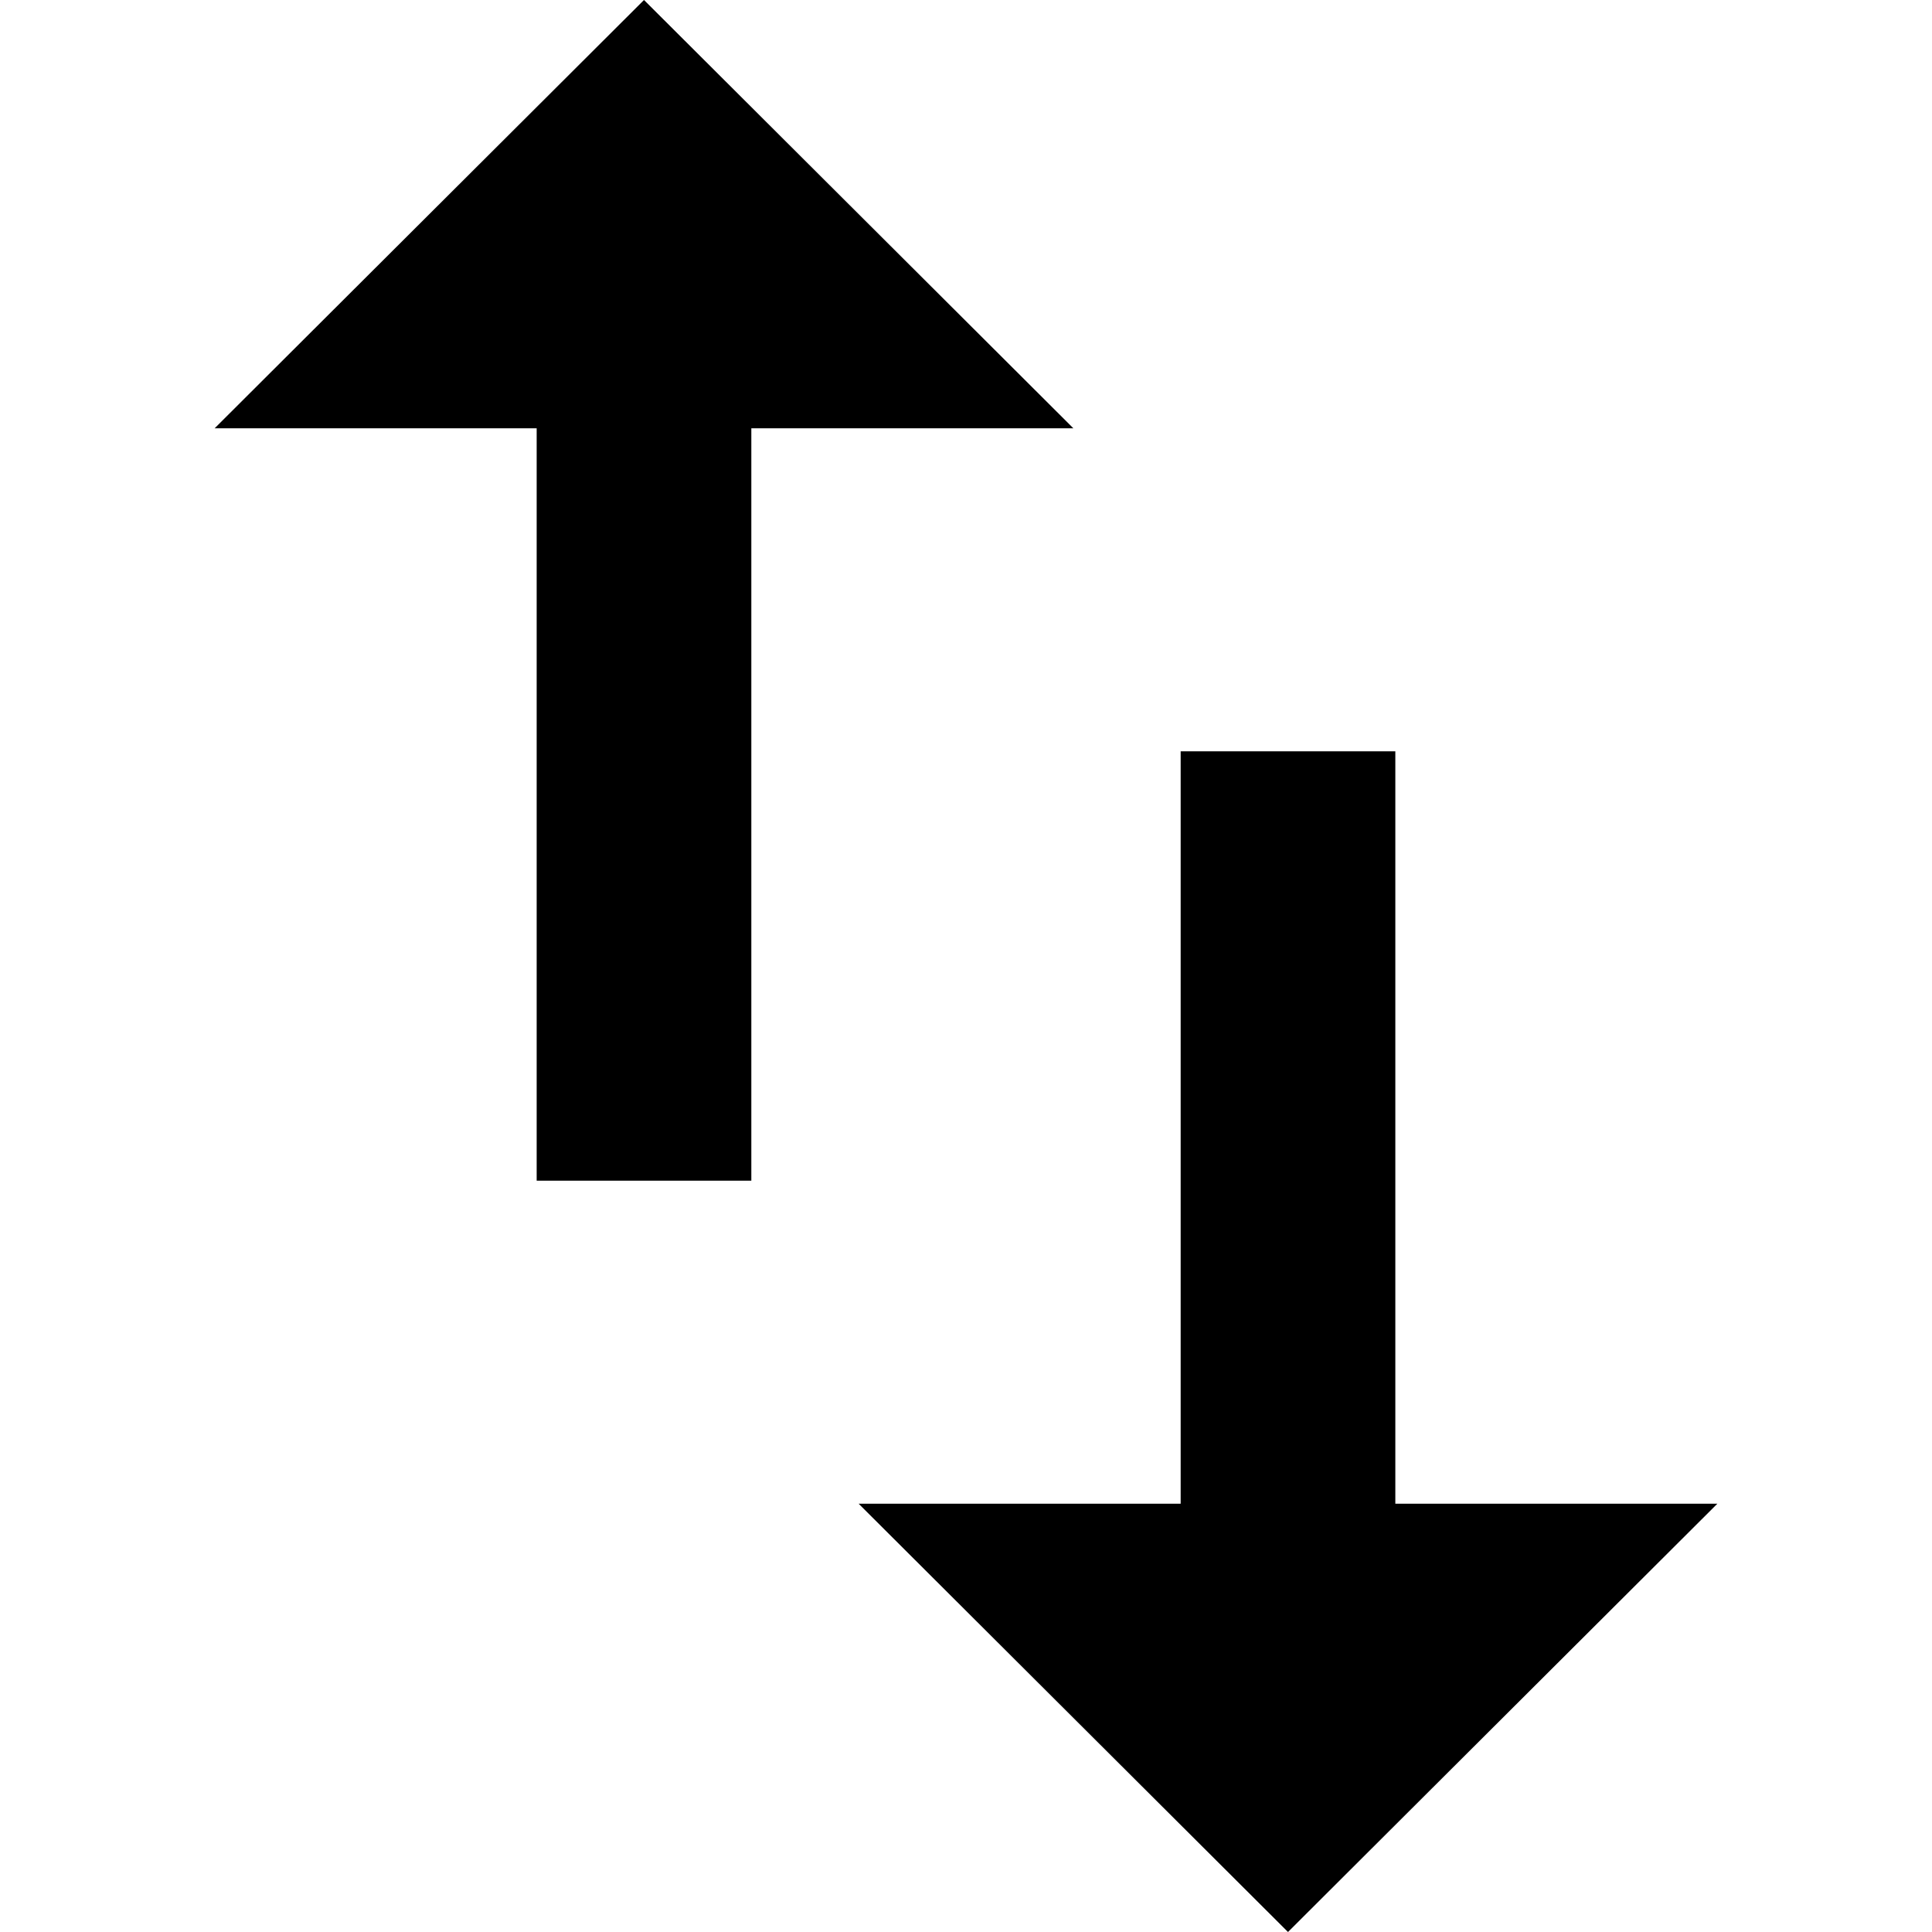
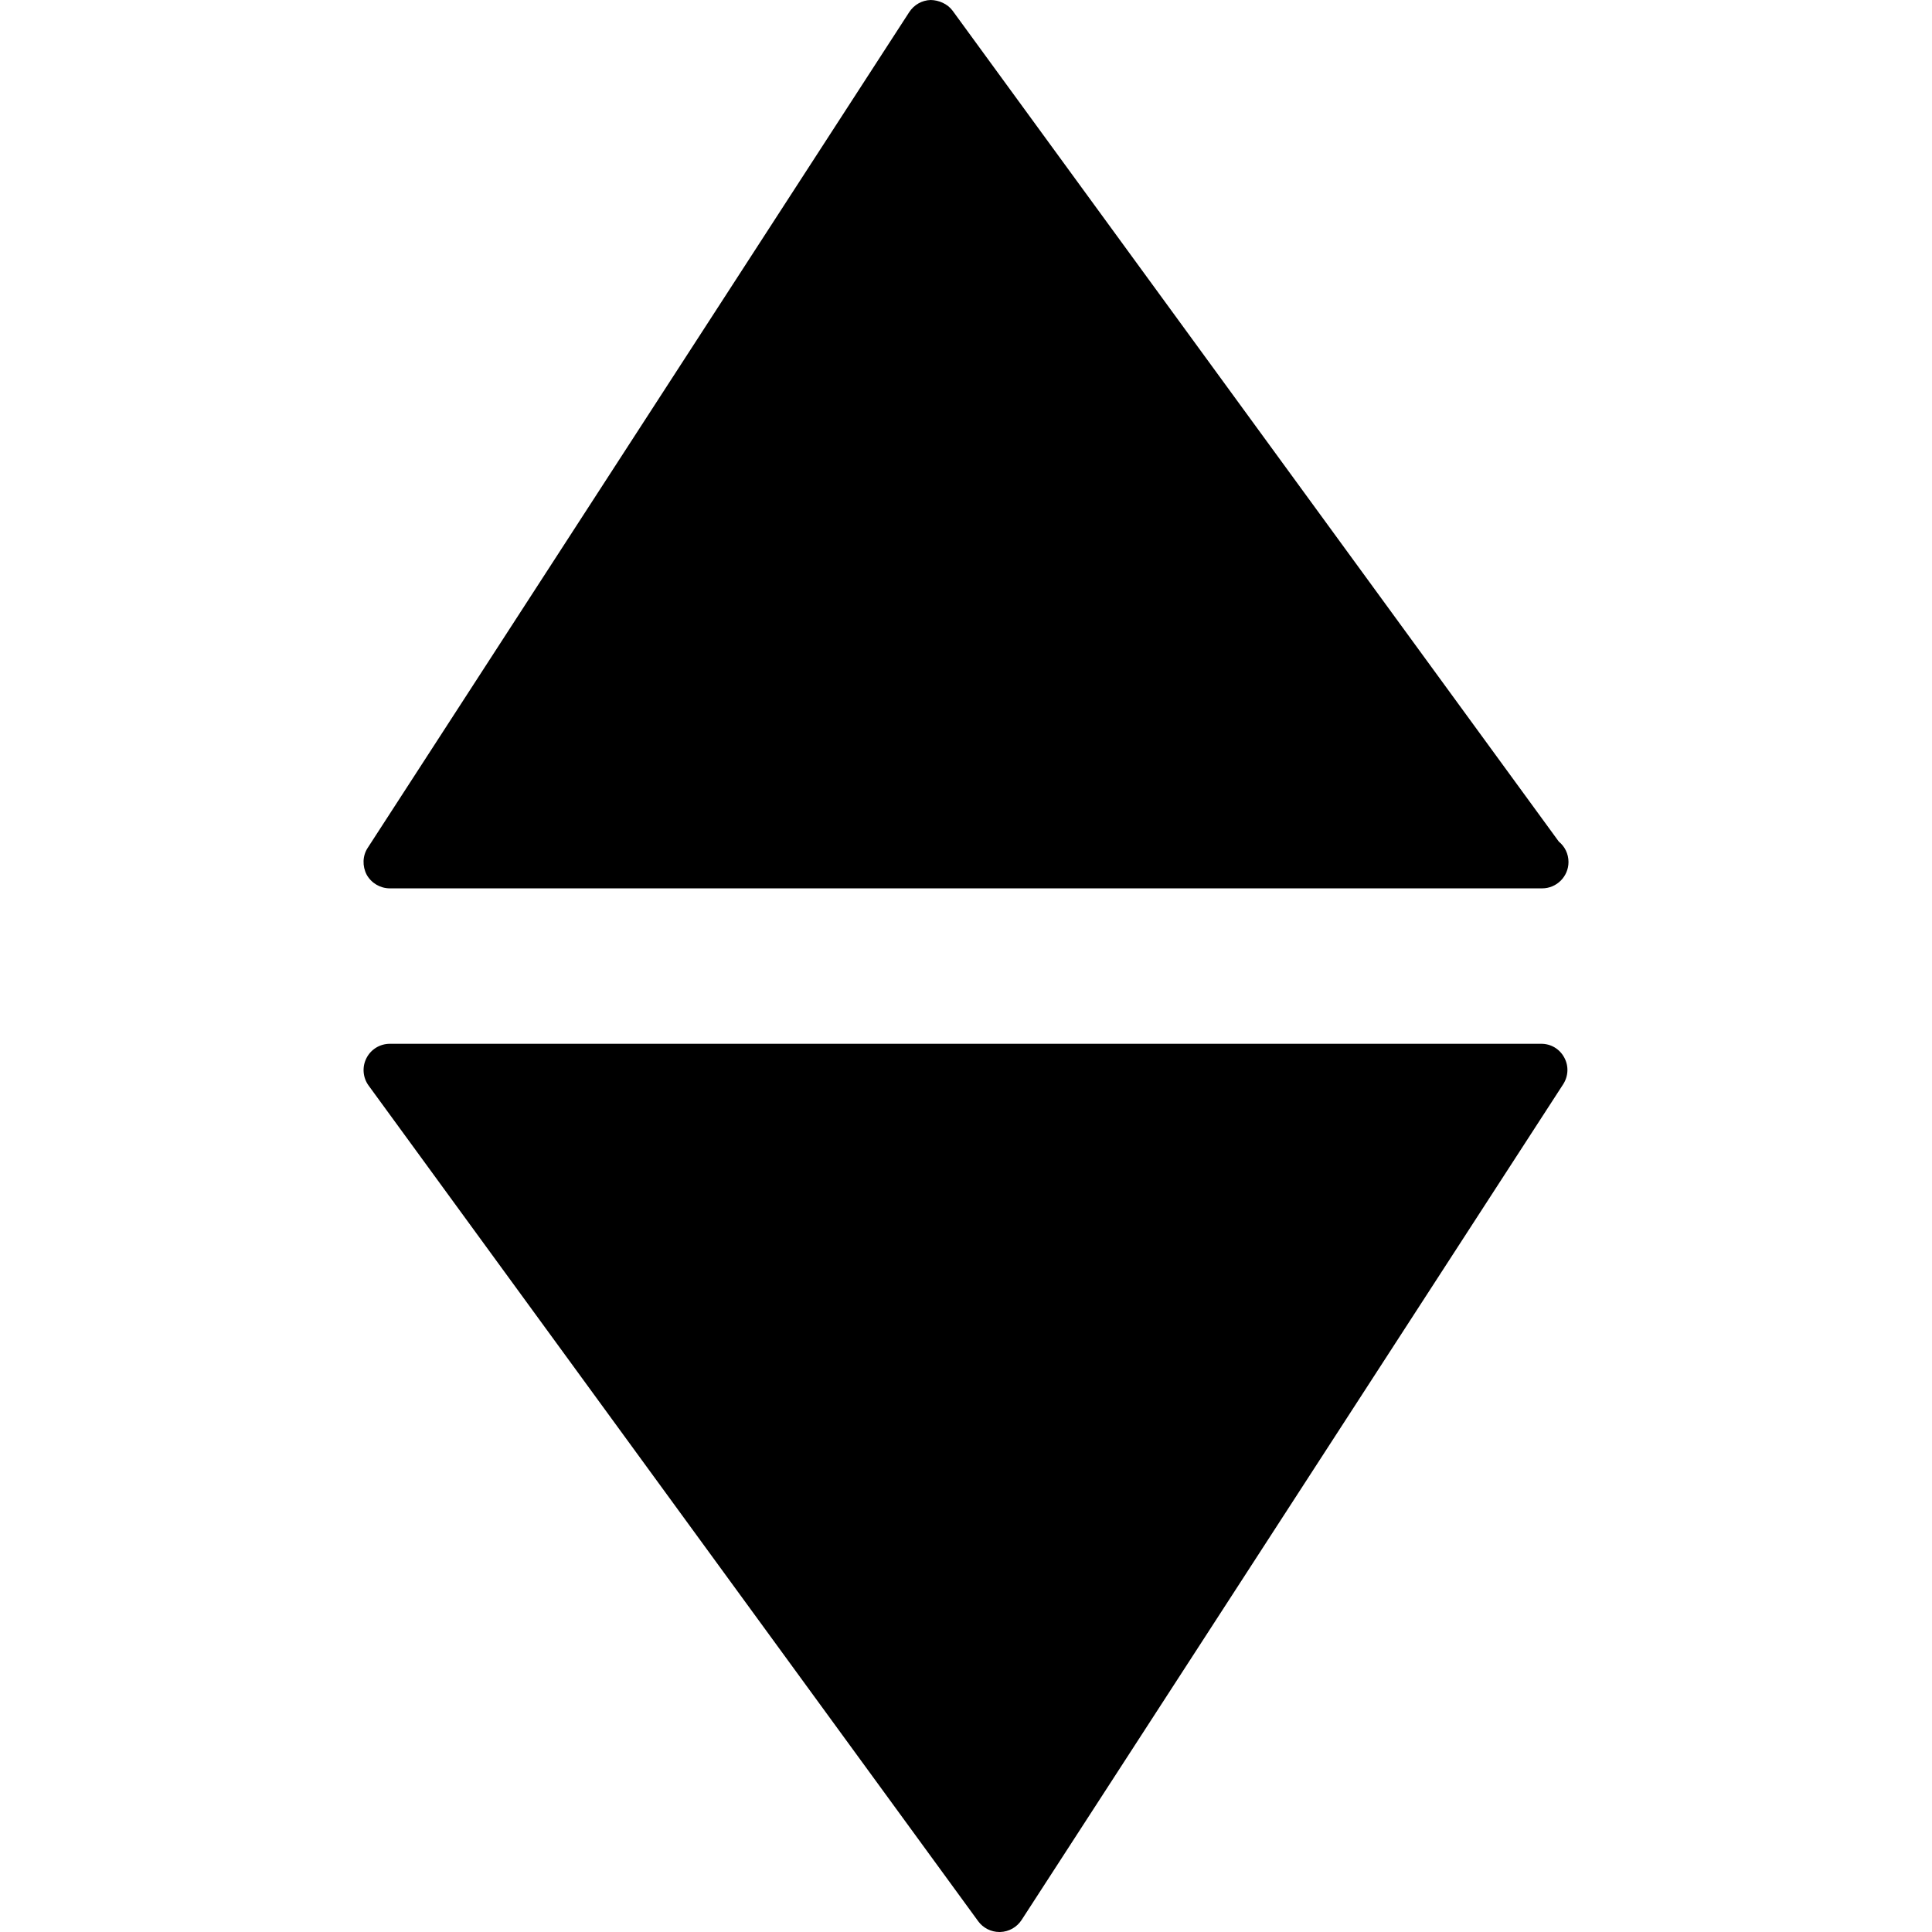
- <svg xmlns="http://www.w3.org/2000/svg" version="1.1" id="Capa_1" x="0px" y="0px" viewBox="0 0 384 384" style="enable-background:new 0 0 384 384;" xml:space="preserve">
+ <svg xmlns="http://www.w3.org/2000/svg" version="1.1" id="Capa_1" x="0px" y="0px" width="36.678px" height="36.678px" viewBox="0 0 36.678 36.678" style="enable-background:new 0 0 36.678 36.678;" xml:space="preserve">
  <g>
-     <g>
-       <g>
-         <polygon points="128,0 42.667,85.12 106.667,85.12 106.667,234.667 149.333,234.667 149.333,85.12 213.333,85.12    " />
-         <polygon points="277.333,298.88 277.333,149.333 234.667,149.333 234.667,298.88 170.667,298.88 256,384 341.333,298.88    " />
-       </g>
-     </g>
+     <path d="M29.696,20.076c0.088,0.16,0.08,0.354-0.021,0.51L19.395,36.449c-0.091,0.139-0.241,0.224-0.407,0.229   c-0.004,0-0.008,0-0.015,0c-0.157,0-0.31-0.076-0.403-0.205L6.998,20.609c-0.11-0.15-0.127-0.354-0.041-0.521   c0.085-0.168,0.257-0.272,0.444-0.272h21.855C29.443,19.814,29.609,19.914,29.696,20.076z M7.401,16.865h21.855   c0.008,0,0.017,0,0.021,0c0.275,0,0.5-0.225,0.5-0.5c0-0.156-0.07-0.295-0.184-0.388L18.086,0.205   C17.989,0.072,17.821,0.002,17.668,0c-0.165,0.005-0.315,0.09-0.406,0.229L6.982,16.094c-0.101,0.152-0.105,0.35-0.021,0.512   C7.05,16.765,7.218,16.865,7.401,16.865z" />
  </g>
  <g>
</g>
  <g>
</g>
  <g>
</g>
  <g>
</g>
  <g>
</g>
  <g>
</g>
  <g>
</g>
  <g>
</g>
  <g>
</g>
  <g>
</g>
  <g>
</g>
  <g>
</g>
  <g>
</g>
  <g>
</g>
  <g>
</g>
</svg>
